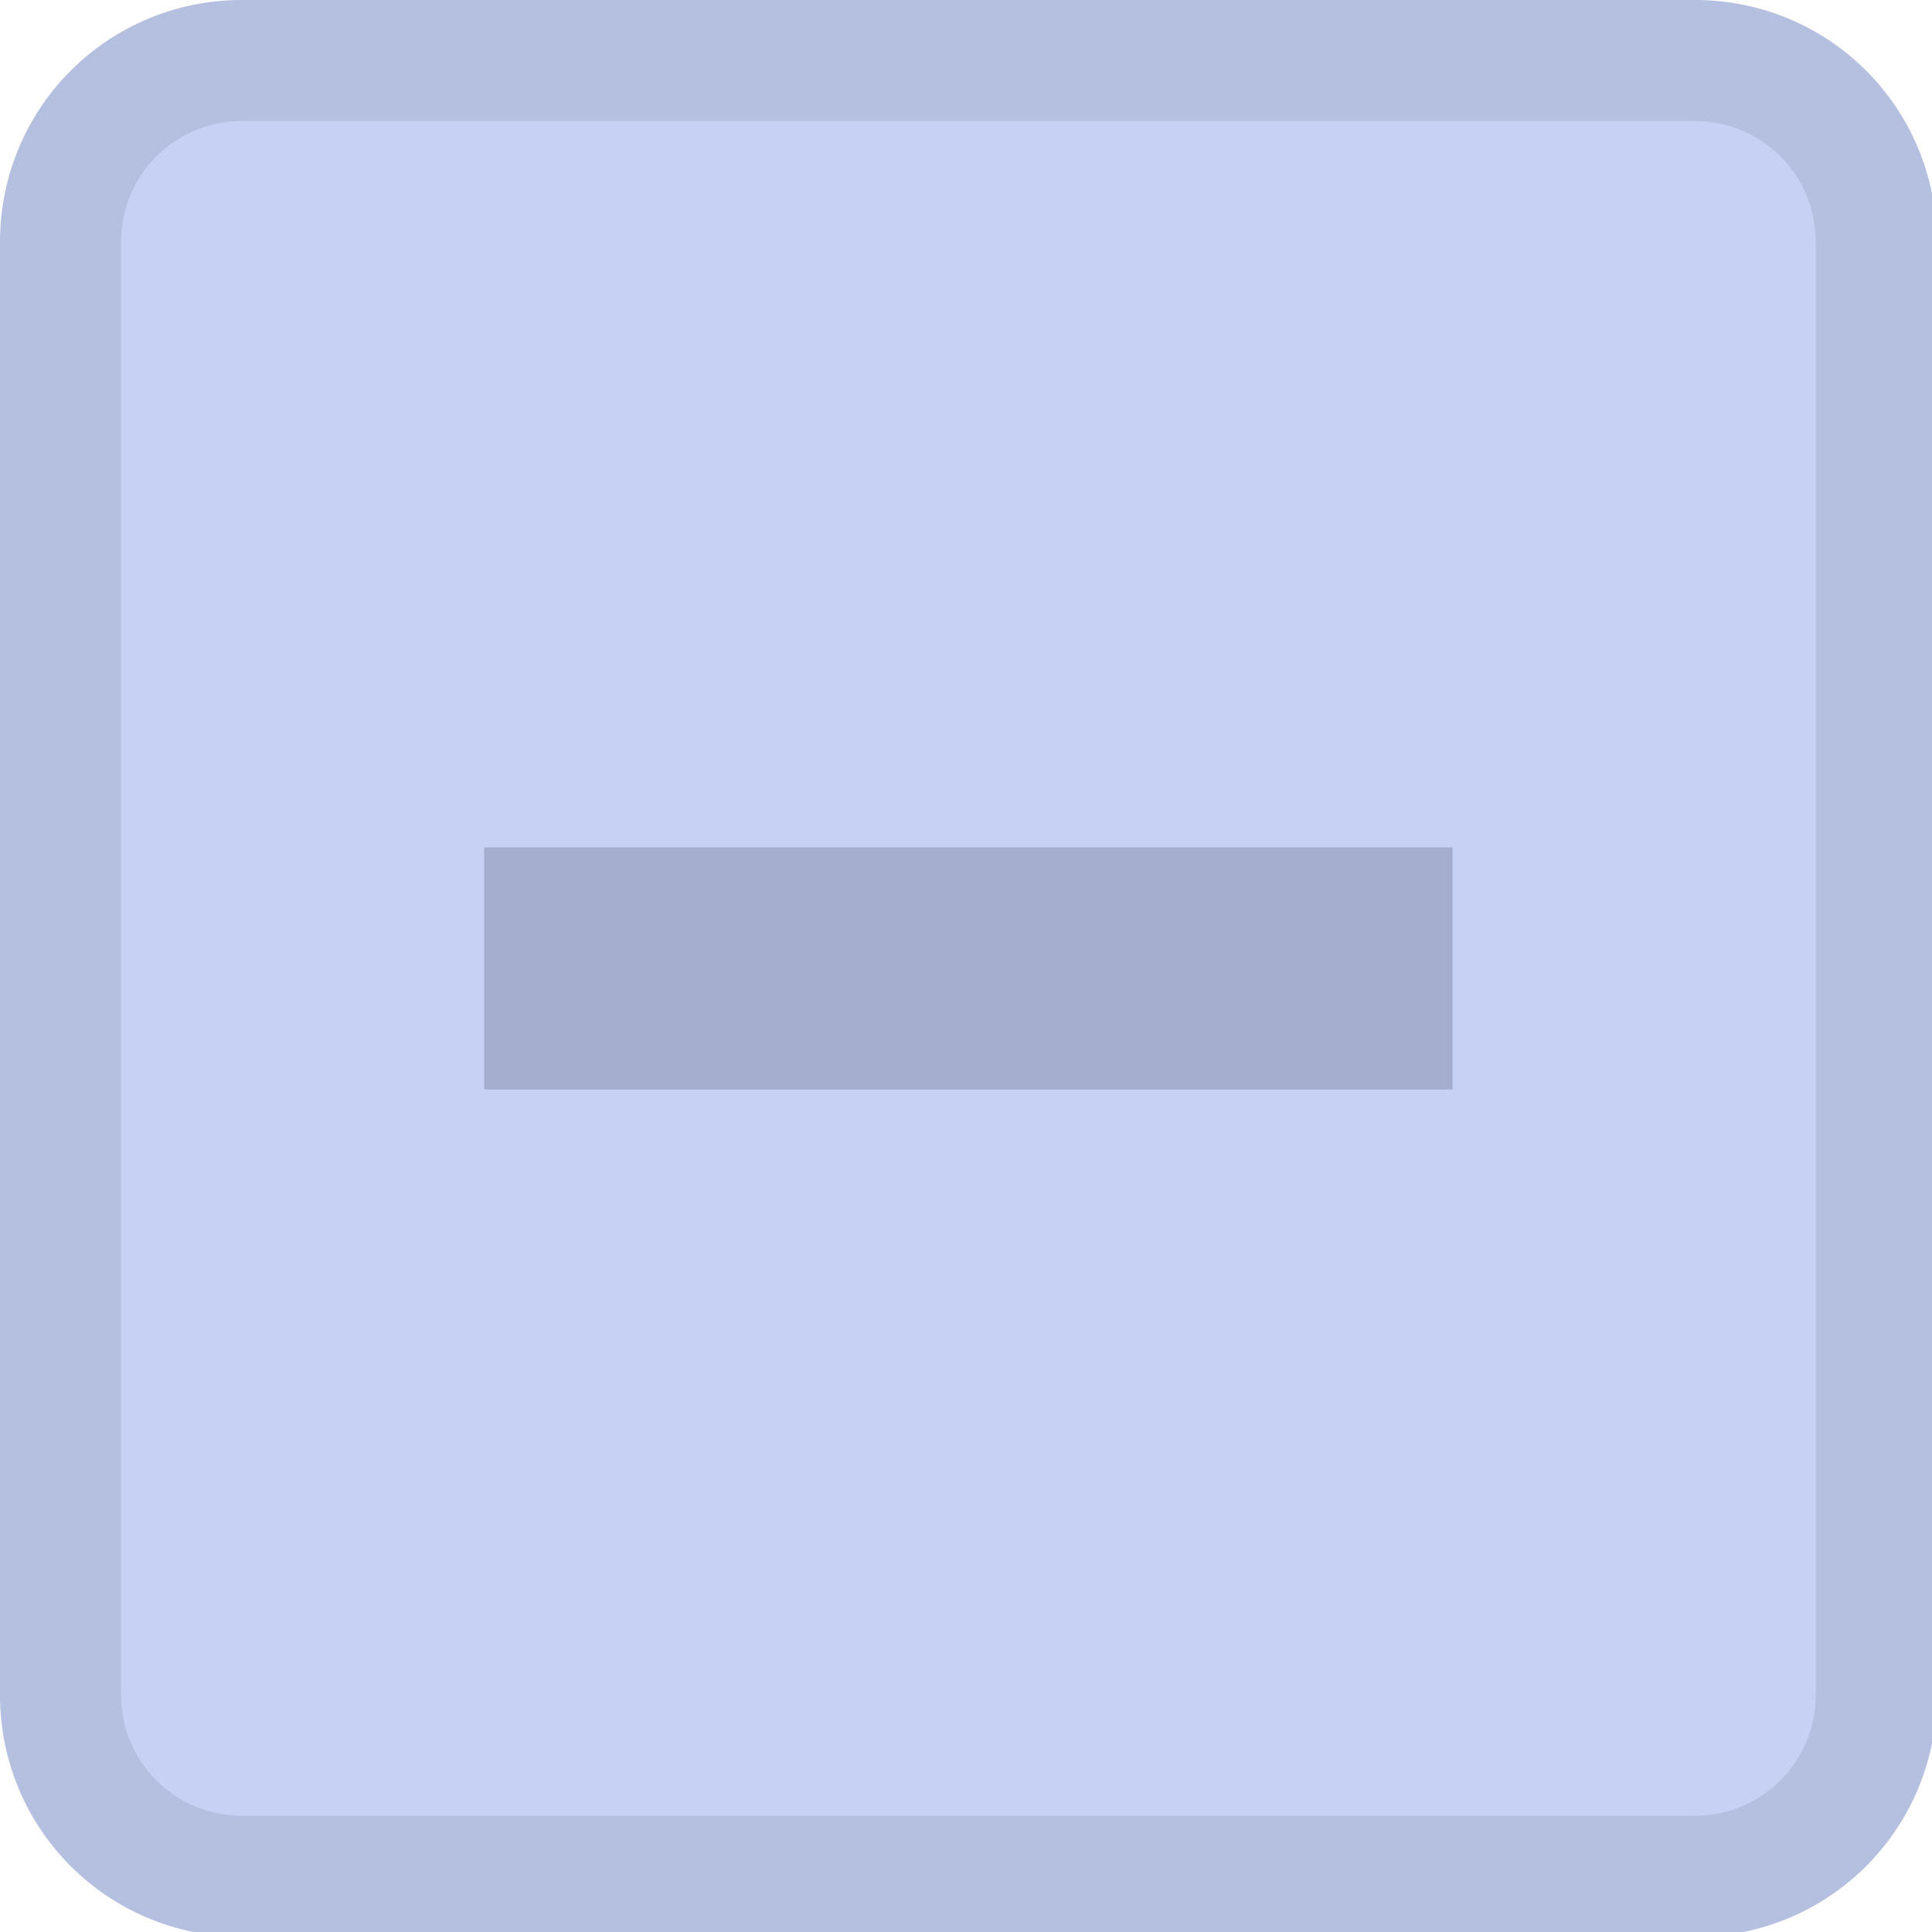
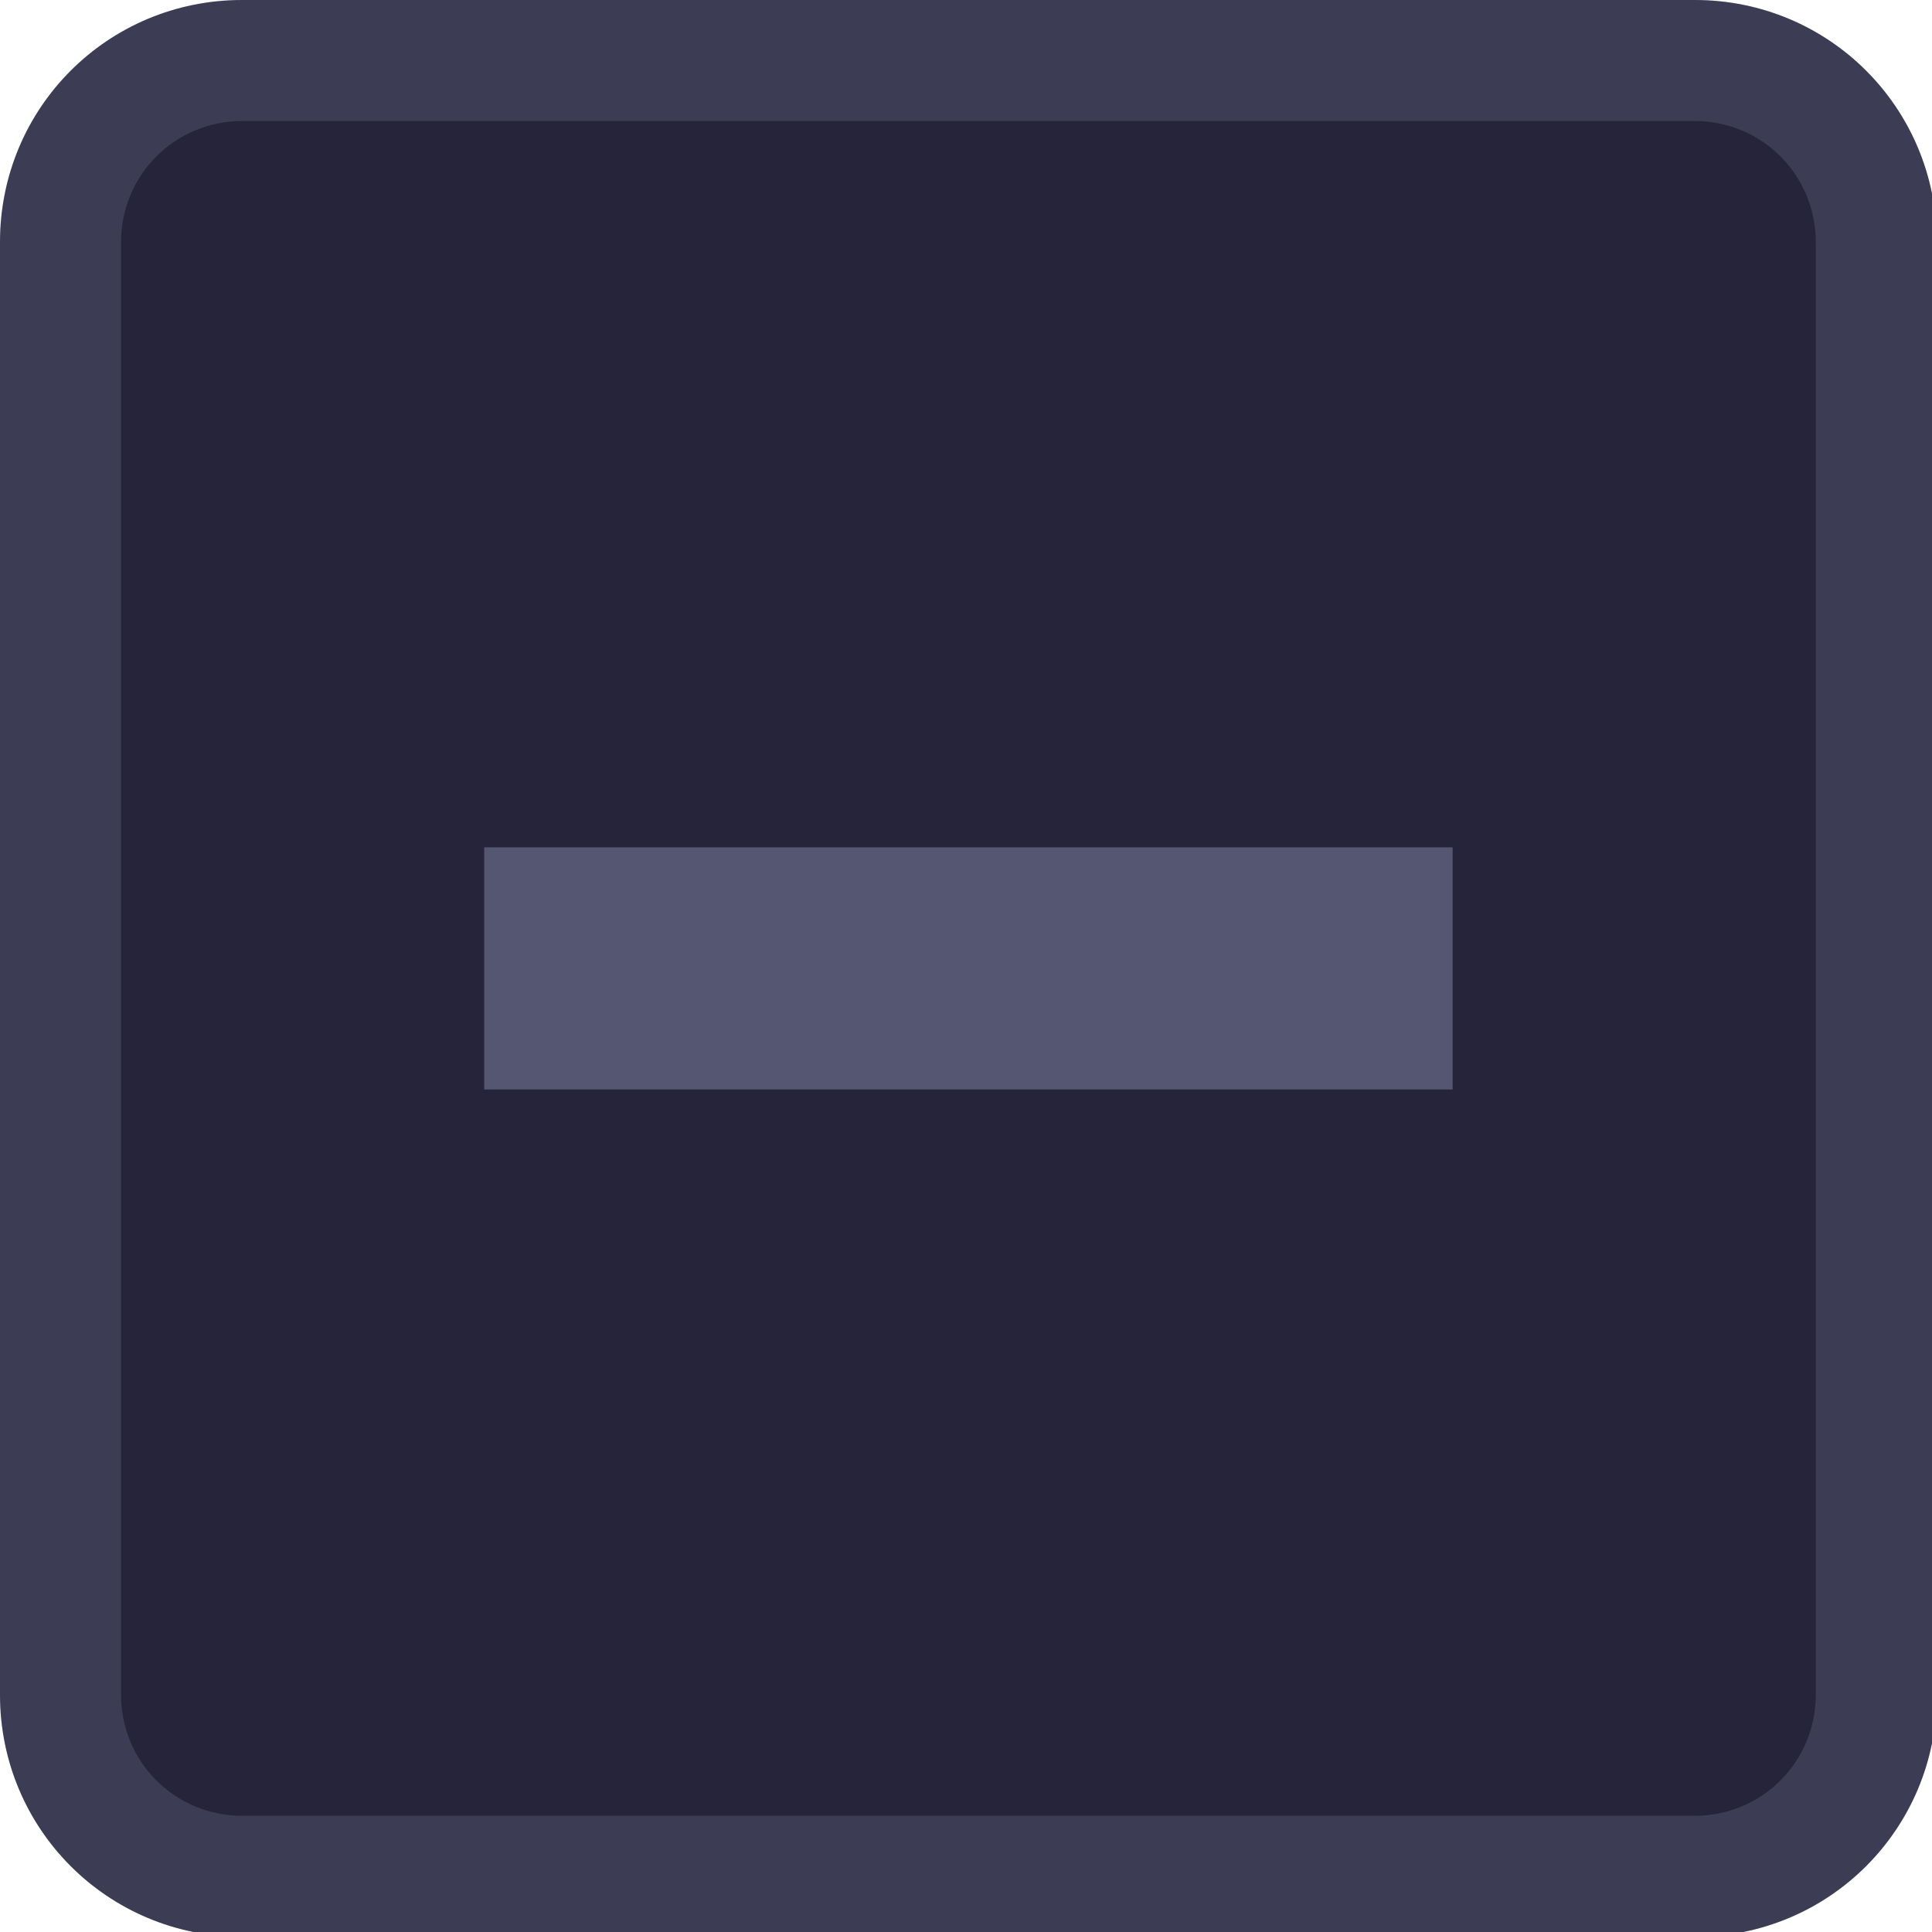
<svg xmlns="http://www.w3.org/2000/svg" width="133pt" height="133pt" viewBox="0 0 133 133" version="1.1">
  <g id="surface1">
-     <path style=" stroke:none;fill-rule:nonzero;fill:#c6d1f3;fill-opacity:1;" d="M 14.453 7.293 L 119.402 7.293 C 124.25 7.293 128.156 11.102 128.156 15.852 L 128.156 118.555 C 128.156 123.273 124.25 127.117 119.402 127.117 L 14.453 127.117 C 9.602 127.117 5.695 123.273 5.695 118.555 L 5.695 15.852 C 5.695 11.102 9.602 7.293 14.453 7.293 Z M 14.453 7.293 " />
-     <path style=" stroke:none;fill-rule:nonzero;fill:#c6d1f3;fill-opacity:1;" d="M 16.668 0 C 7.422 0 0 7.422 0 16.668 L 0 116.668 C 0 125.91 7.422 133.332 16.668 133.332 L 116.668 133.332 C 125.91 133.332 133.332 125.91 133.332 116.668 L 133.332 16.668 C 133.332 7.422 125.91 0 116.668 0 Z M 16.668 8.332 L 116.668 8.332 C 121.289 8.332 125 12.043 125 16.668 L 125 116.668 C 125 121.289 121.289 125 116.668 125 L 16.668 125 C 12.043 125 8.332 121.289 8.332 116.668 L 8.332 16.668 C 8.332 12.043 12.043 8.332 16.668 8.332 Z M 16.668 8.332 " />
-     <path style=" stroke:none;fill-rule:nonzero;fill:#575b77;fill-opacity:0.15;" d="M 16.668 0 C 7.422 0 0 7.422 0 16.668 L 0 116.668 C 0 125.91 7.422 133.332 16.668 133.332 L 116.668 133.332 C 125.91 133.332 133.332 125.91 133.332 116.668 L 133.332 16.668 C 133.332 7.422 125.91 0 116.668 0 Z M 16.668 8.332 L 116.668 8.332 C 121.289 8.332 125 12.043 125 16.668 L 125 116.668 C 125 121.289 121.289 125 116.668 125 L 16.668 125 C 12.043 125 8.332 121.289 8.332 116.668 L 8.332 16.668 C 8.332 12.043 12.043 8.332 16.668 8.332 Z M 16.668 8.332 " />
-     <path style=" stroke:none;fill-rule:nonzero;fill:#575b77;fill-opacity:0.3;" d="M 33.332 58.332 L 100 58.332 L 100 75 L 33.332 75 Z M 33.332 58.332 " />
+     <path style=" stroke:none;fill-rule:nonzero;fill:#25243a;fill-opacity:1;" d="M 14.453 7.293 L 119.402 7.293 C 124.25 7.293 128.156 11.102 128.156 15.852 L 128.156 118.555 C 128.156 123.273 124.25 127.117 119.402 127.117 L 14.453 127.117 C 9.602 127.117 5.695 123.273 5.695 118.555 L 5.695 15.852 C 5.695 11.102 9.602 7.293 14.453 7.293 Z M 14.453 7.293 " />
+     <path style=" stroke:none;fill-rule:nonzero;fill:#25243a;fill-opacity:1;" d="M 16.668 0 C 7.422 0 0 7.422 0 16.668 L 0 116.668 C 0 125.91 7.422 133.332 16.668 133.332 L 116.668 133.332 C 125.91 133.332 133.332 125.91 133.332 116.668 L 133.332 16.668 C 133.332 7.422 125.91 0 116.668 0 Z M 16.668 8.332 L 116.668 8.332 C 121.289 8.332 125 12.043 125 16.668 L 125 116.668 C 125 121.289 121.289 125 116.668 125 L 16.668 125 C 12.043 125 8.332 121.289 8.332 116.668 L 8.332 16.668 C 8.332 12.043 12.043 8.332 16.668 8.332 Z M 16.668 8.332 " />
+     <path style=" stroke:none;fill-rule:nonzero;fill:#c4cbf0;fill-opacity:0.15;" d="M 16.668 0 C 7.422 0 0 7.422 0 16.668 L 0 116.668 C 0 125.91 7.422 133.332 16.668 133.332 L 116.668 133.332 C 125.91 133.332 133.332 125.91 133.332 116.668 L 133.332 16.668 C 133.332 7.422 125.91 0 116.668 0 Z M 16.668 8.332 L 116.668 8.332 C 121.289 8.332 125 12.043 125 16.668 L 125 116.668 C 125 121.289 121.289 125 116.668 125 L 16.668 125 C 12.043 125 8.332 121.289 8.332 116.668 L 8.332 16.668 C 8.332 12.043 12.043 8.332 16.668 8.332 Z M 16.668 8.332 " />
+     <path style=" stroke:none;fill-rule:nonzero;fill:#c4cbf0;fill-opacity:0.3;" d="M 33.332 58.332 L 100 58.332 L 100 75 L 33.332 75 Z M 33.332 58.332 " />
  </g>
</svg>
